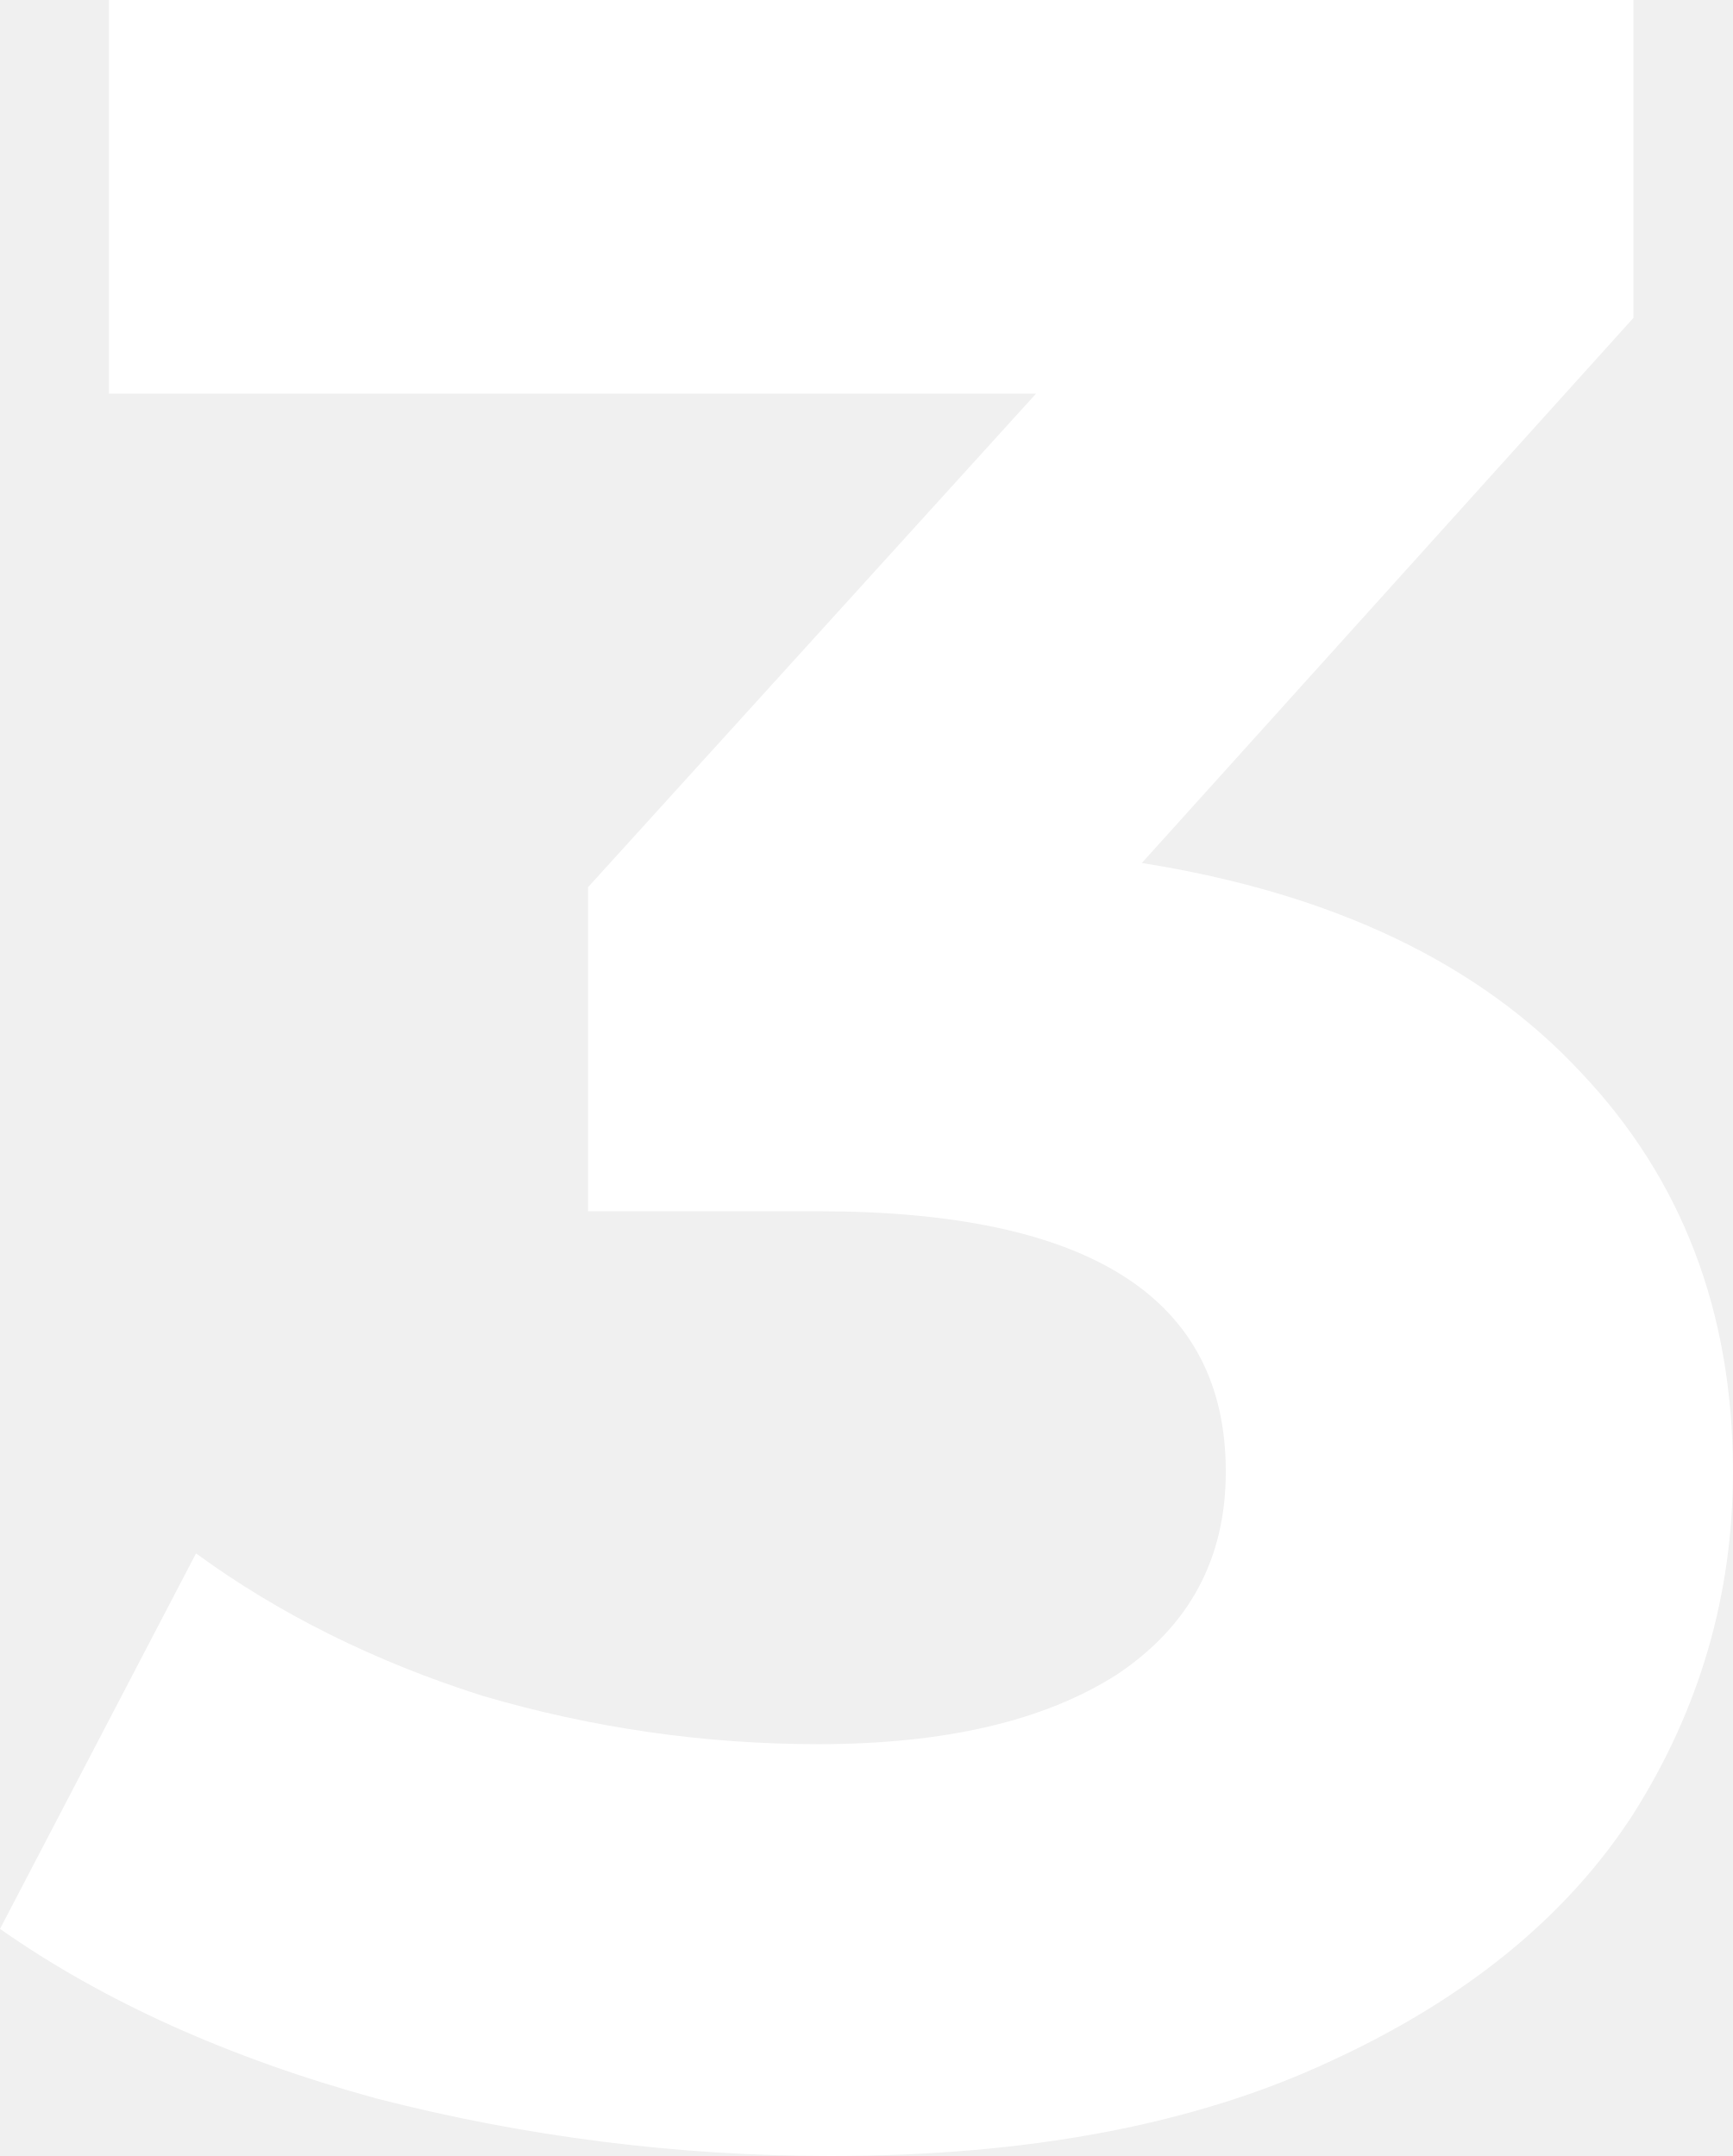
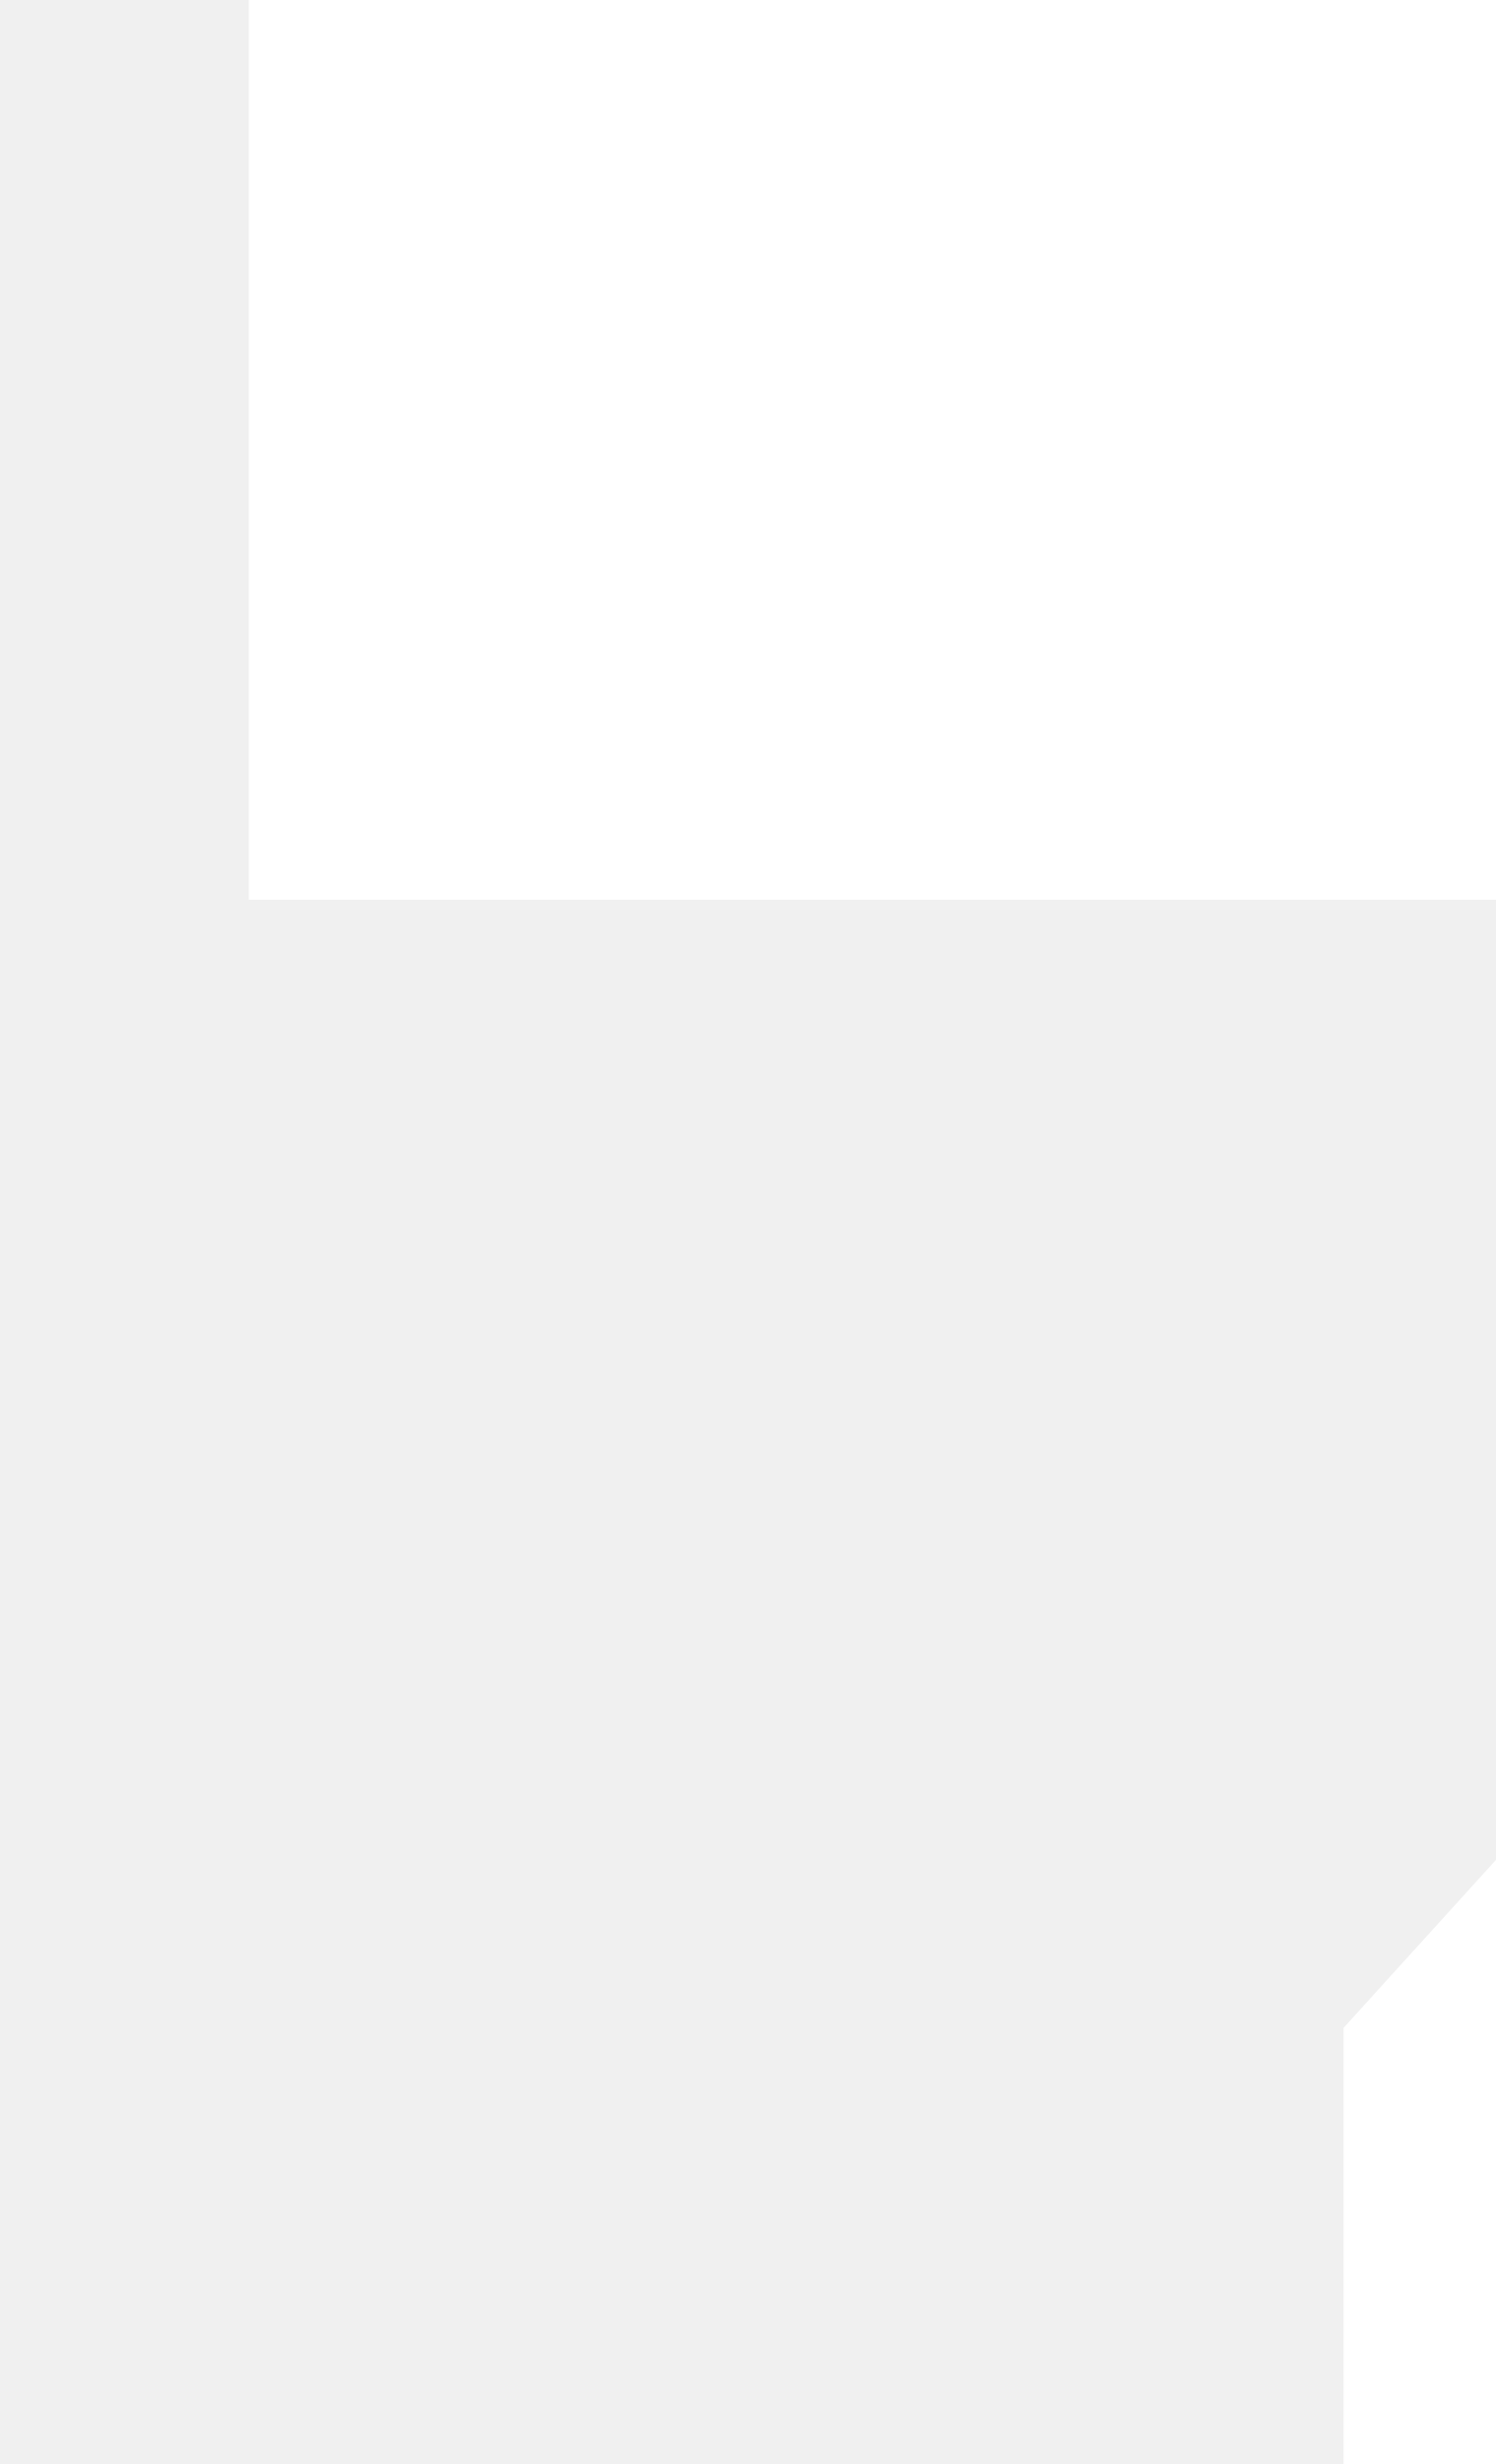
- <svg xmlns="http://www.w3.org/2000/svg" width="45" height="56" viewBox="0 0 45 56" fill="none">
-   <path d="M29.65 22.416C34.605 23.202 38.402 25.011 41.041 27.843C43.68 30.622 45 34.082 45 38.225C45 41.423 44.138 44.386 42.415 47.112C40.691 49.786 38.052 51.936 34.497 53.562C30.996 55.187 26.688 56 21.571 56C17.585 56 13.653 55.502 9.776 54.506C5.952 53.457 2.693 51.989 0 50.101L5.09 40.348C7.244 41.921 9.722 43.154 12.522 44.045C15.377 44.884 18.285 45.303 21.248 45.303C24.533 45.303 27.119 44.7 29.004 43.494C30.889 42.236 31.831 40.479 31.831 38.225C31.831 33.715 28.303 31.461 21.248 31.461H15.269V23.045L26.903 10.225H2.828V0H42.415V8.258L29.65 22.416Z" fill="white" />
+ <svg xmlns="http://www.w3.org/2000/svg" width="17" height="28" fill="none">
+   <path d="M29.65 22.416c4.955.786 8.752 2.595 11.391 5.427C43.681 30.622 45 34.083 45 38.225c0 3.198-.862 6.16-2.585 8.887-1.724 2.674-4.363 4.824-7.918 6.45-3.5 1.625-7.81 2.438-12.926 2.438-3.986 0-7.918-.498-11.795-1.494C5.952 53.456 2.693 51.989 0 50.1l5.09-9.753c2.154 1.573 4.632 2.806 7.432 3.697a30.788 30.788 0 008.726 1.258c3.285 0 5.87-.603 7.756-1.809 1.885-1.258 2.827-3.015 2.827-5.27 0-4.509-3.528-6.763-10.583-6.763h-5.979v-8.416l11.634-12.82H2.828V0h39.587v8.258L29.65 22.416z" fill="#fff" />
</svg>
